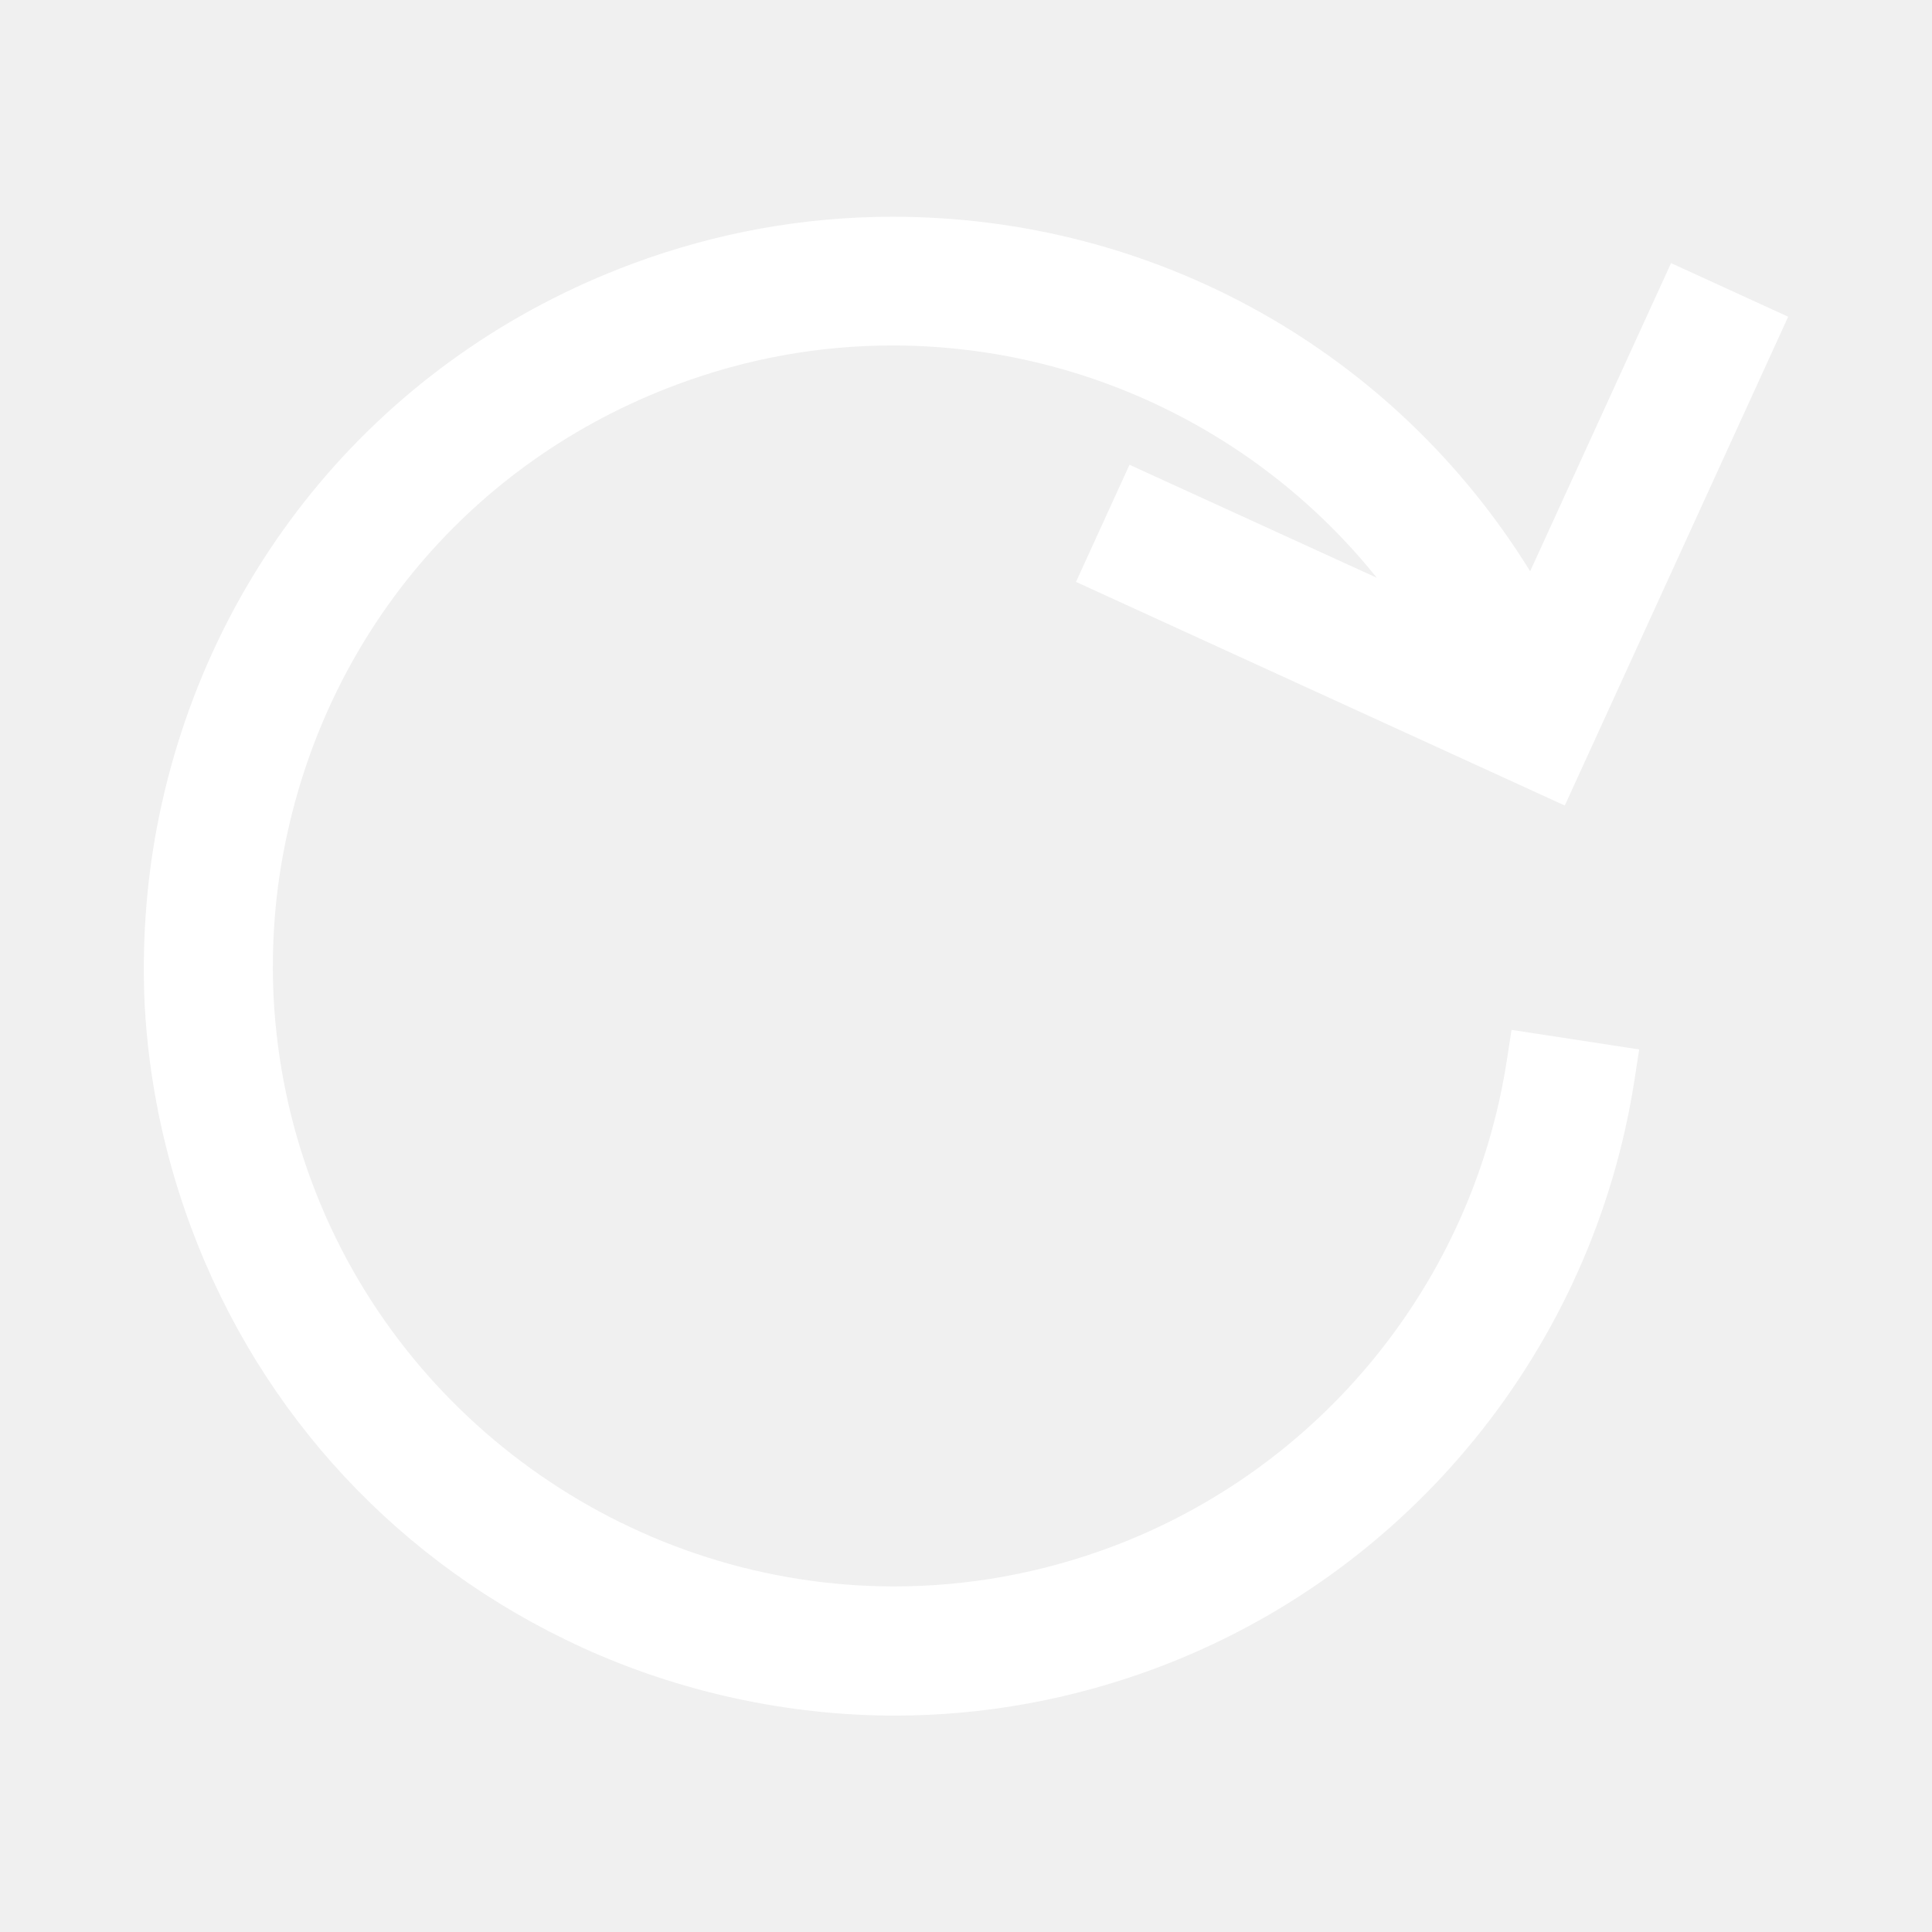
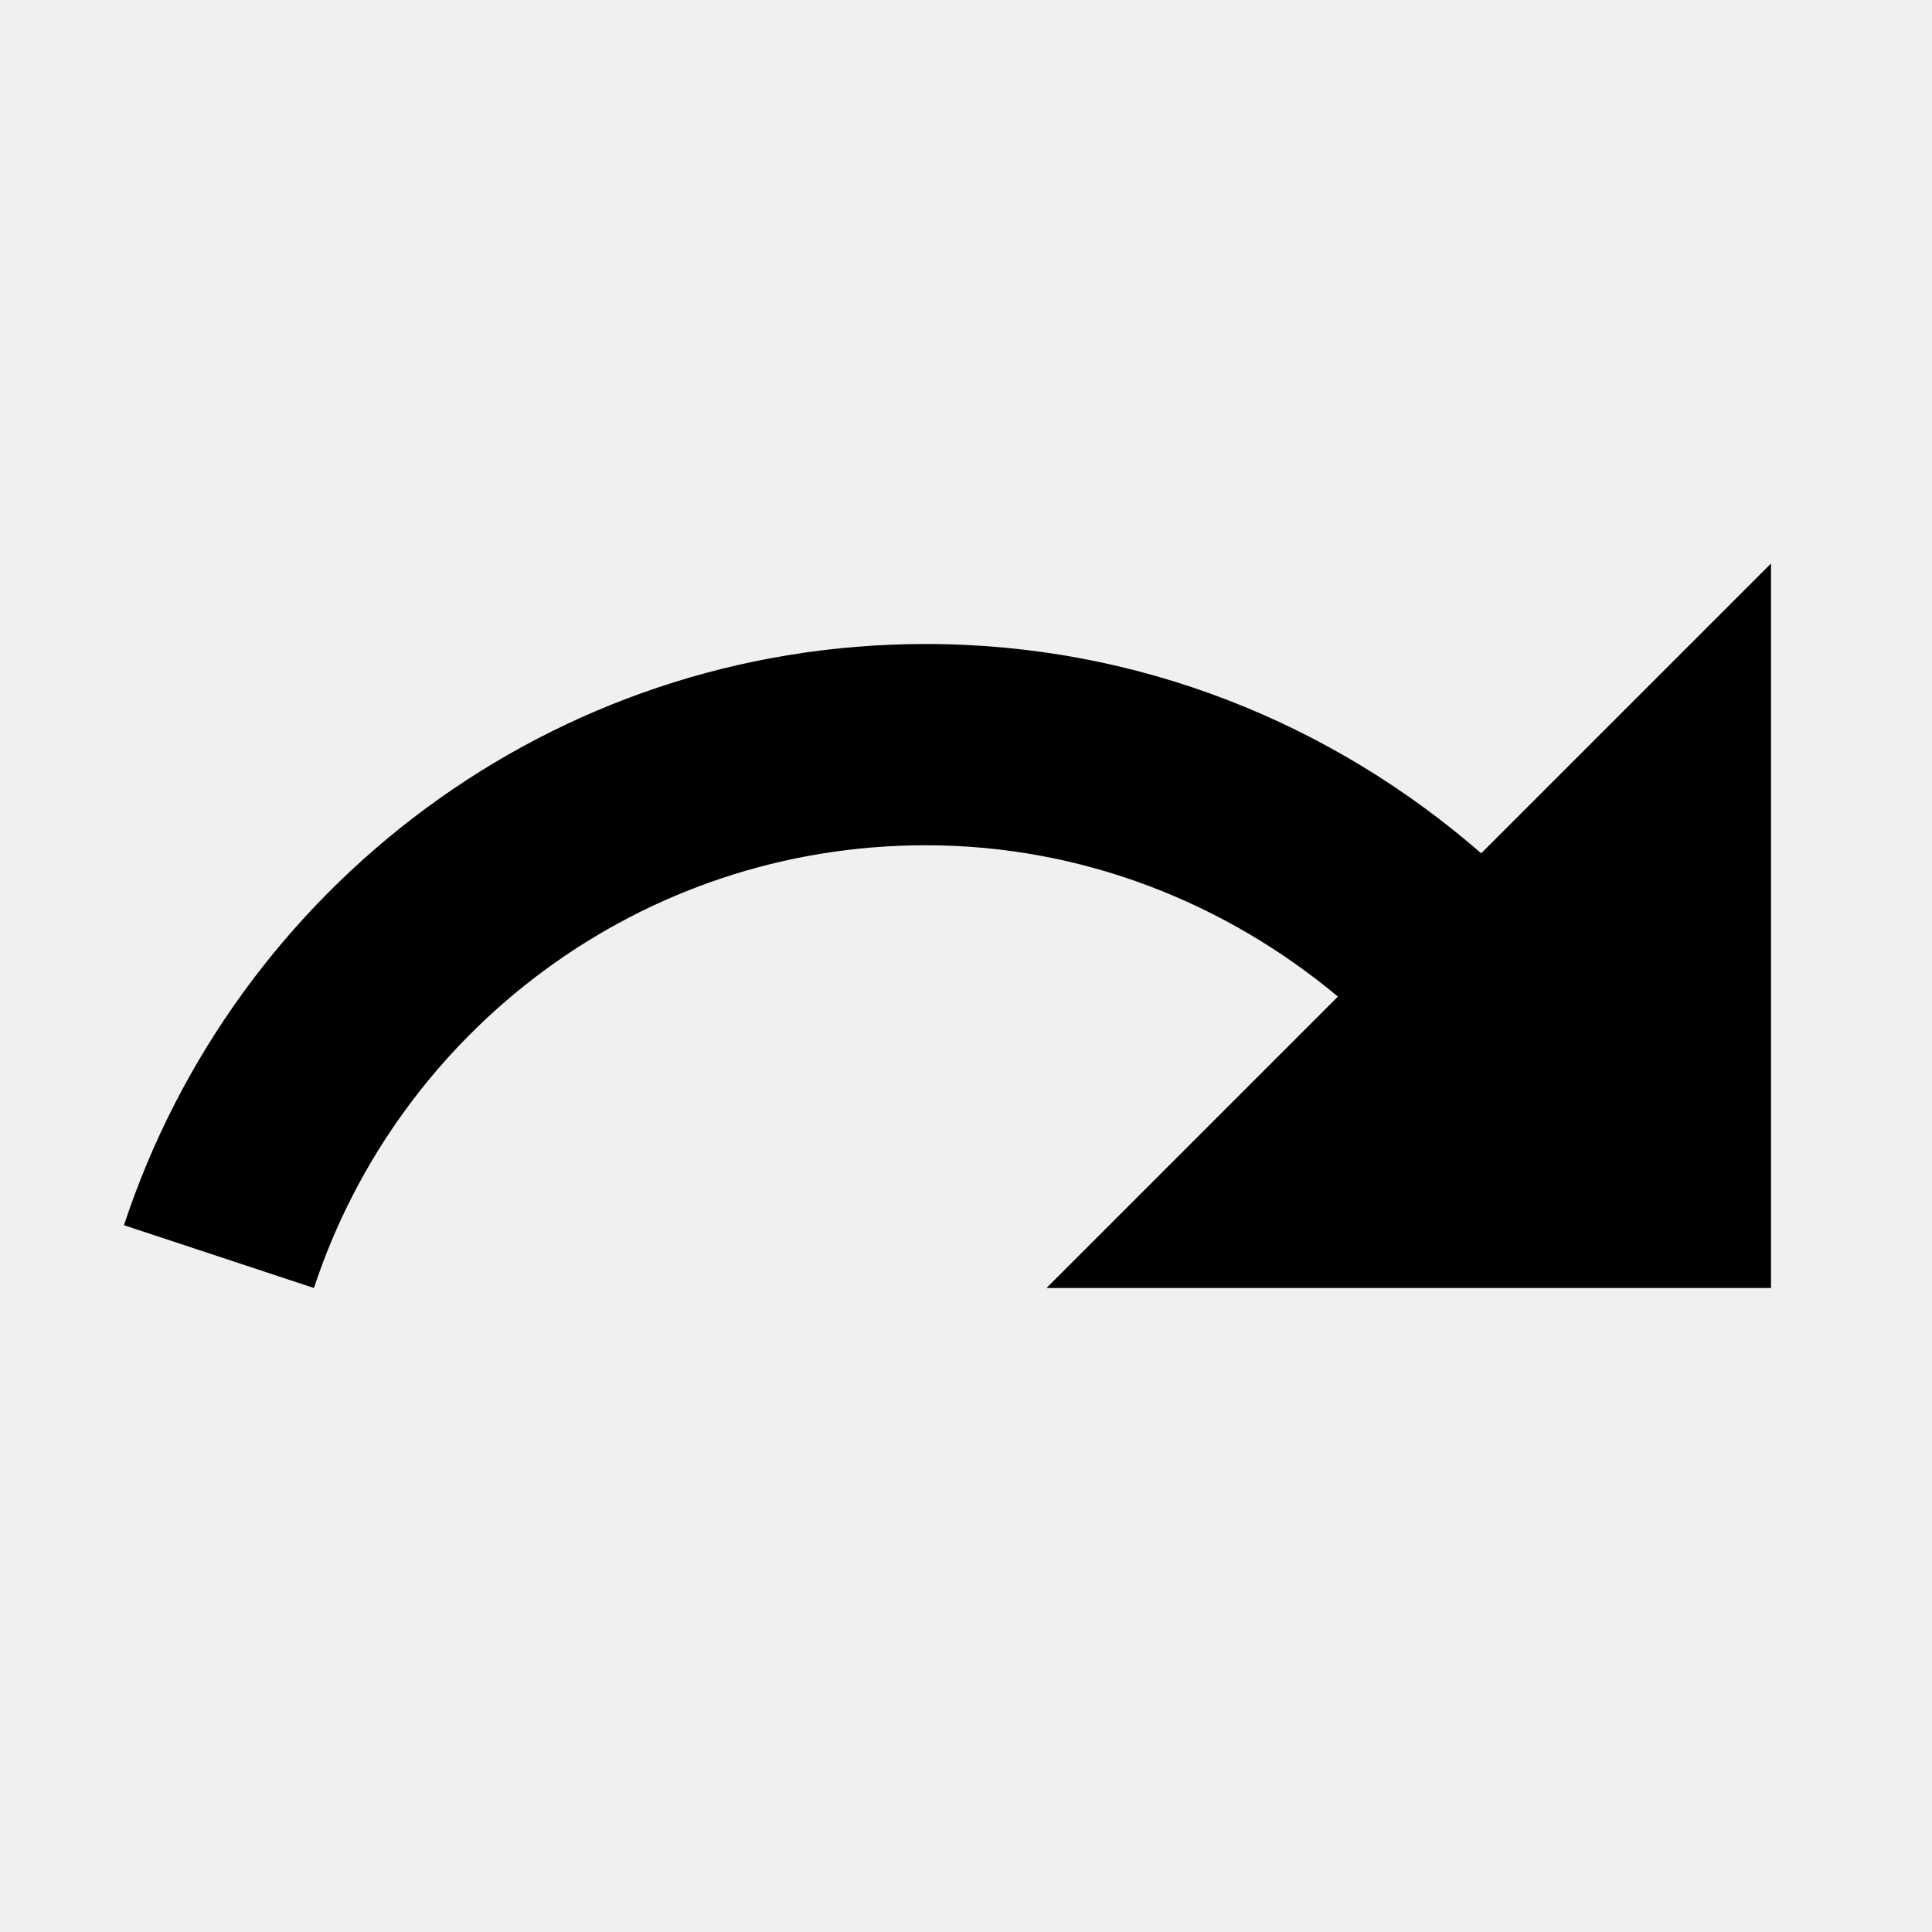
- <svg xmlns="http://www.w3.org/2000/svg" version="1.1" id="Layer_1" x="0px" y="0px" width="16px" height="16px" viewBox="0 0 16 16" style="enable-background:new 0 0 16 16;" xml:space="preserve">
-   <path style="fill:#FFFFFF;" d="M12.48,8.774c-0.281,1.842-1.54,3.39-3.284,4.04c-0.578,0.215-1.18,0.324-1.791,0.324  c-2.138,0-4.075-1.344-4.821-3.344C2.401,9.306,2.294,8.79,2.266,8.264C2.246,7.851,2.274,7.442,2.349,7.051  c0.338-1.788,1.556-3.233,3.256-3.866C6.181,2.97,6.782,2.861,7.39,2.861c1.574,0,3.046,0.72,4.012,1.924L9.354,3.849l-0.443,0.97  l4.048,1.852l1.85-4.048l-0.97-0.444l-1.167,2.552c-1.126-1.823-3.105-2.936-5.28-2.936c-0.737,0-1.464,0.132-2.159,0.391  c-2.055,0.765-3.524,2.51-3.934,4.668c-0.09,0.48-0.124,0.974-0.101,1.466c0.034,0.632,0.164,1.255,0.386,1.849  c0.578,1.551,1.728,2.784,3.237,3.475c0.808,0.369,1.702,0.563,2.585,0.564c0.001,0,0.001,0,0.001,0  c0.737,0,1.464-0.132,2.161-0.391c2.106-0.785,3.627-2.655,3.969-4.879l0.038-0.247l-1.057-0.162L12.48,8.774z" />
+ <svg xmlns="http://www.w3.org/2000/svg" width="24" height="24" viewBox="0 0 24 24">
+   <path d="M18.4 10.6C16.55 8.99 14.15 8 11.5 8c-4.65 0-8.58 3.03-9.96 7.22L3.9 16c1.05-3.19 4.05-5.5 7.6-5.5 1.95 0 3.73.72 5.12 1.88L13 16h9V7l-3.6 3.6z" />
</svg>
